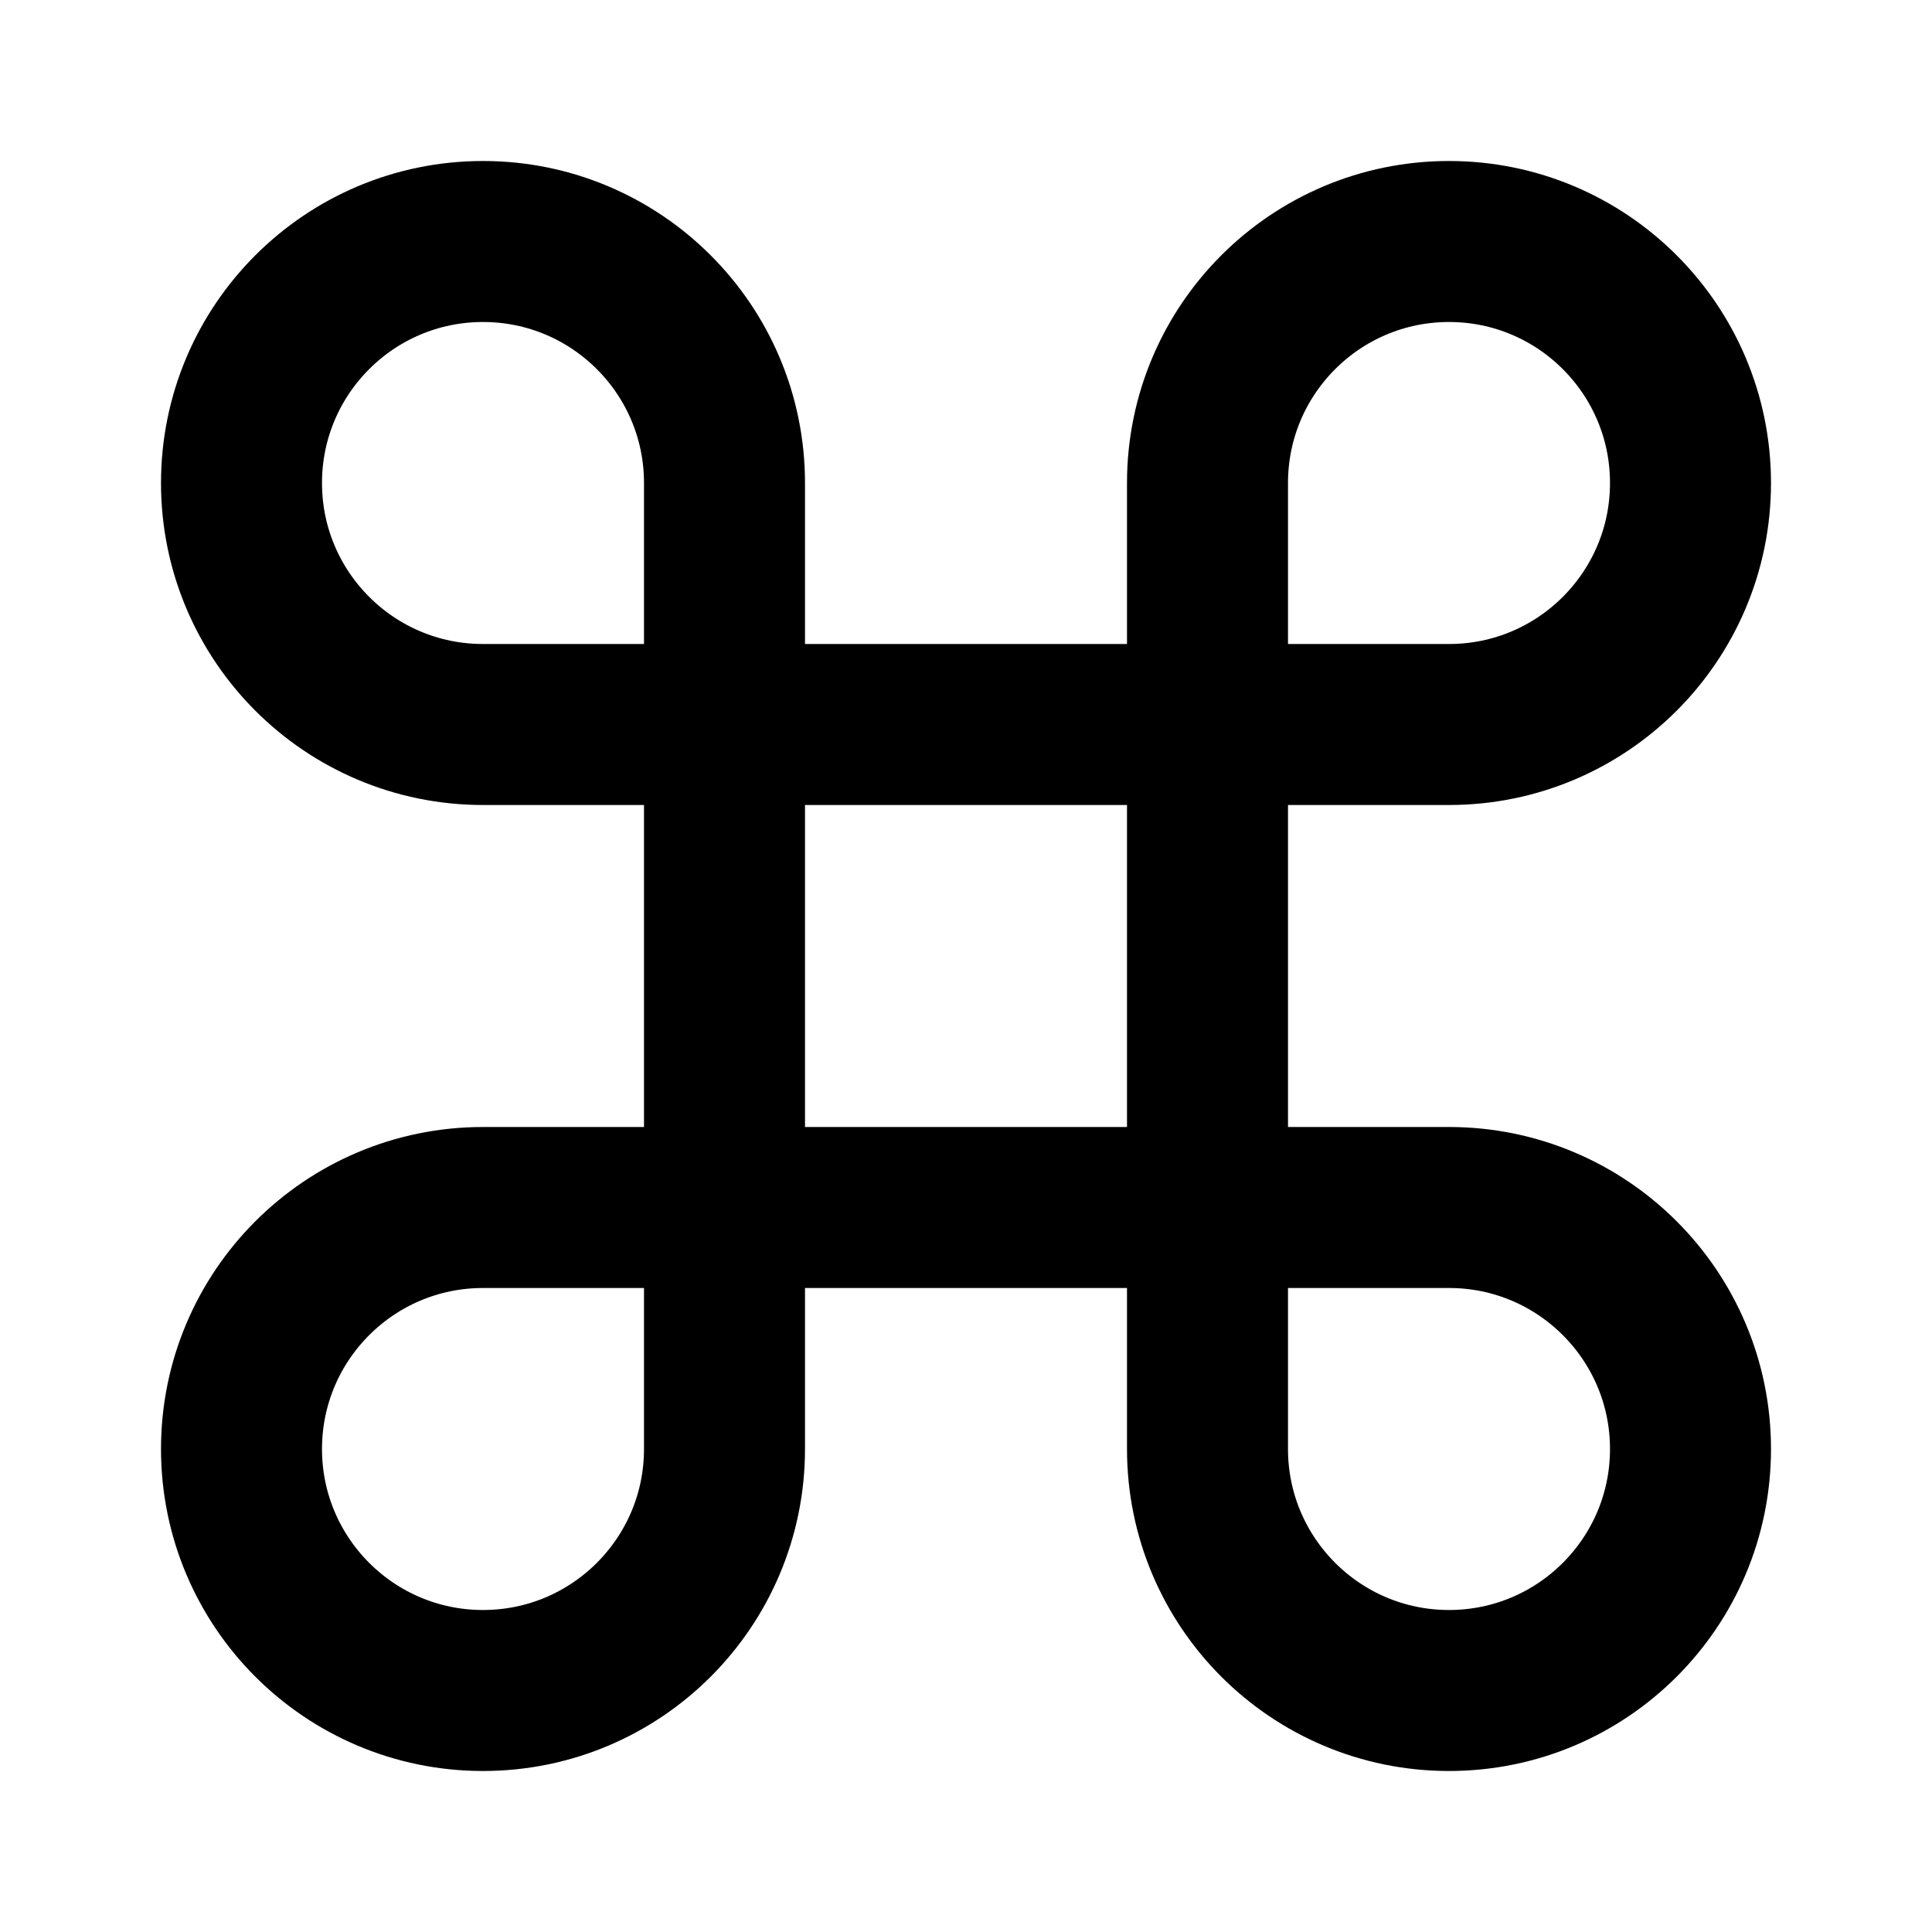
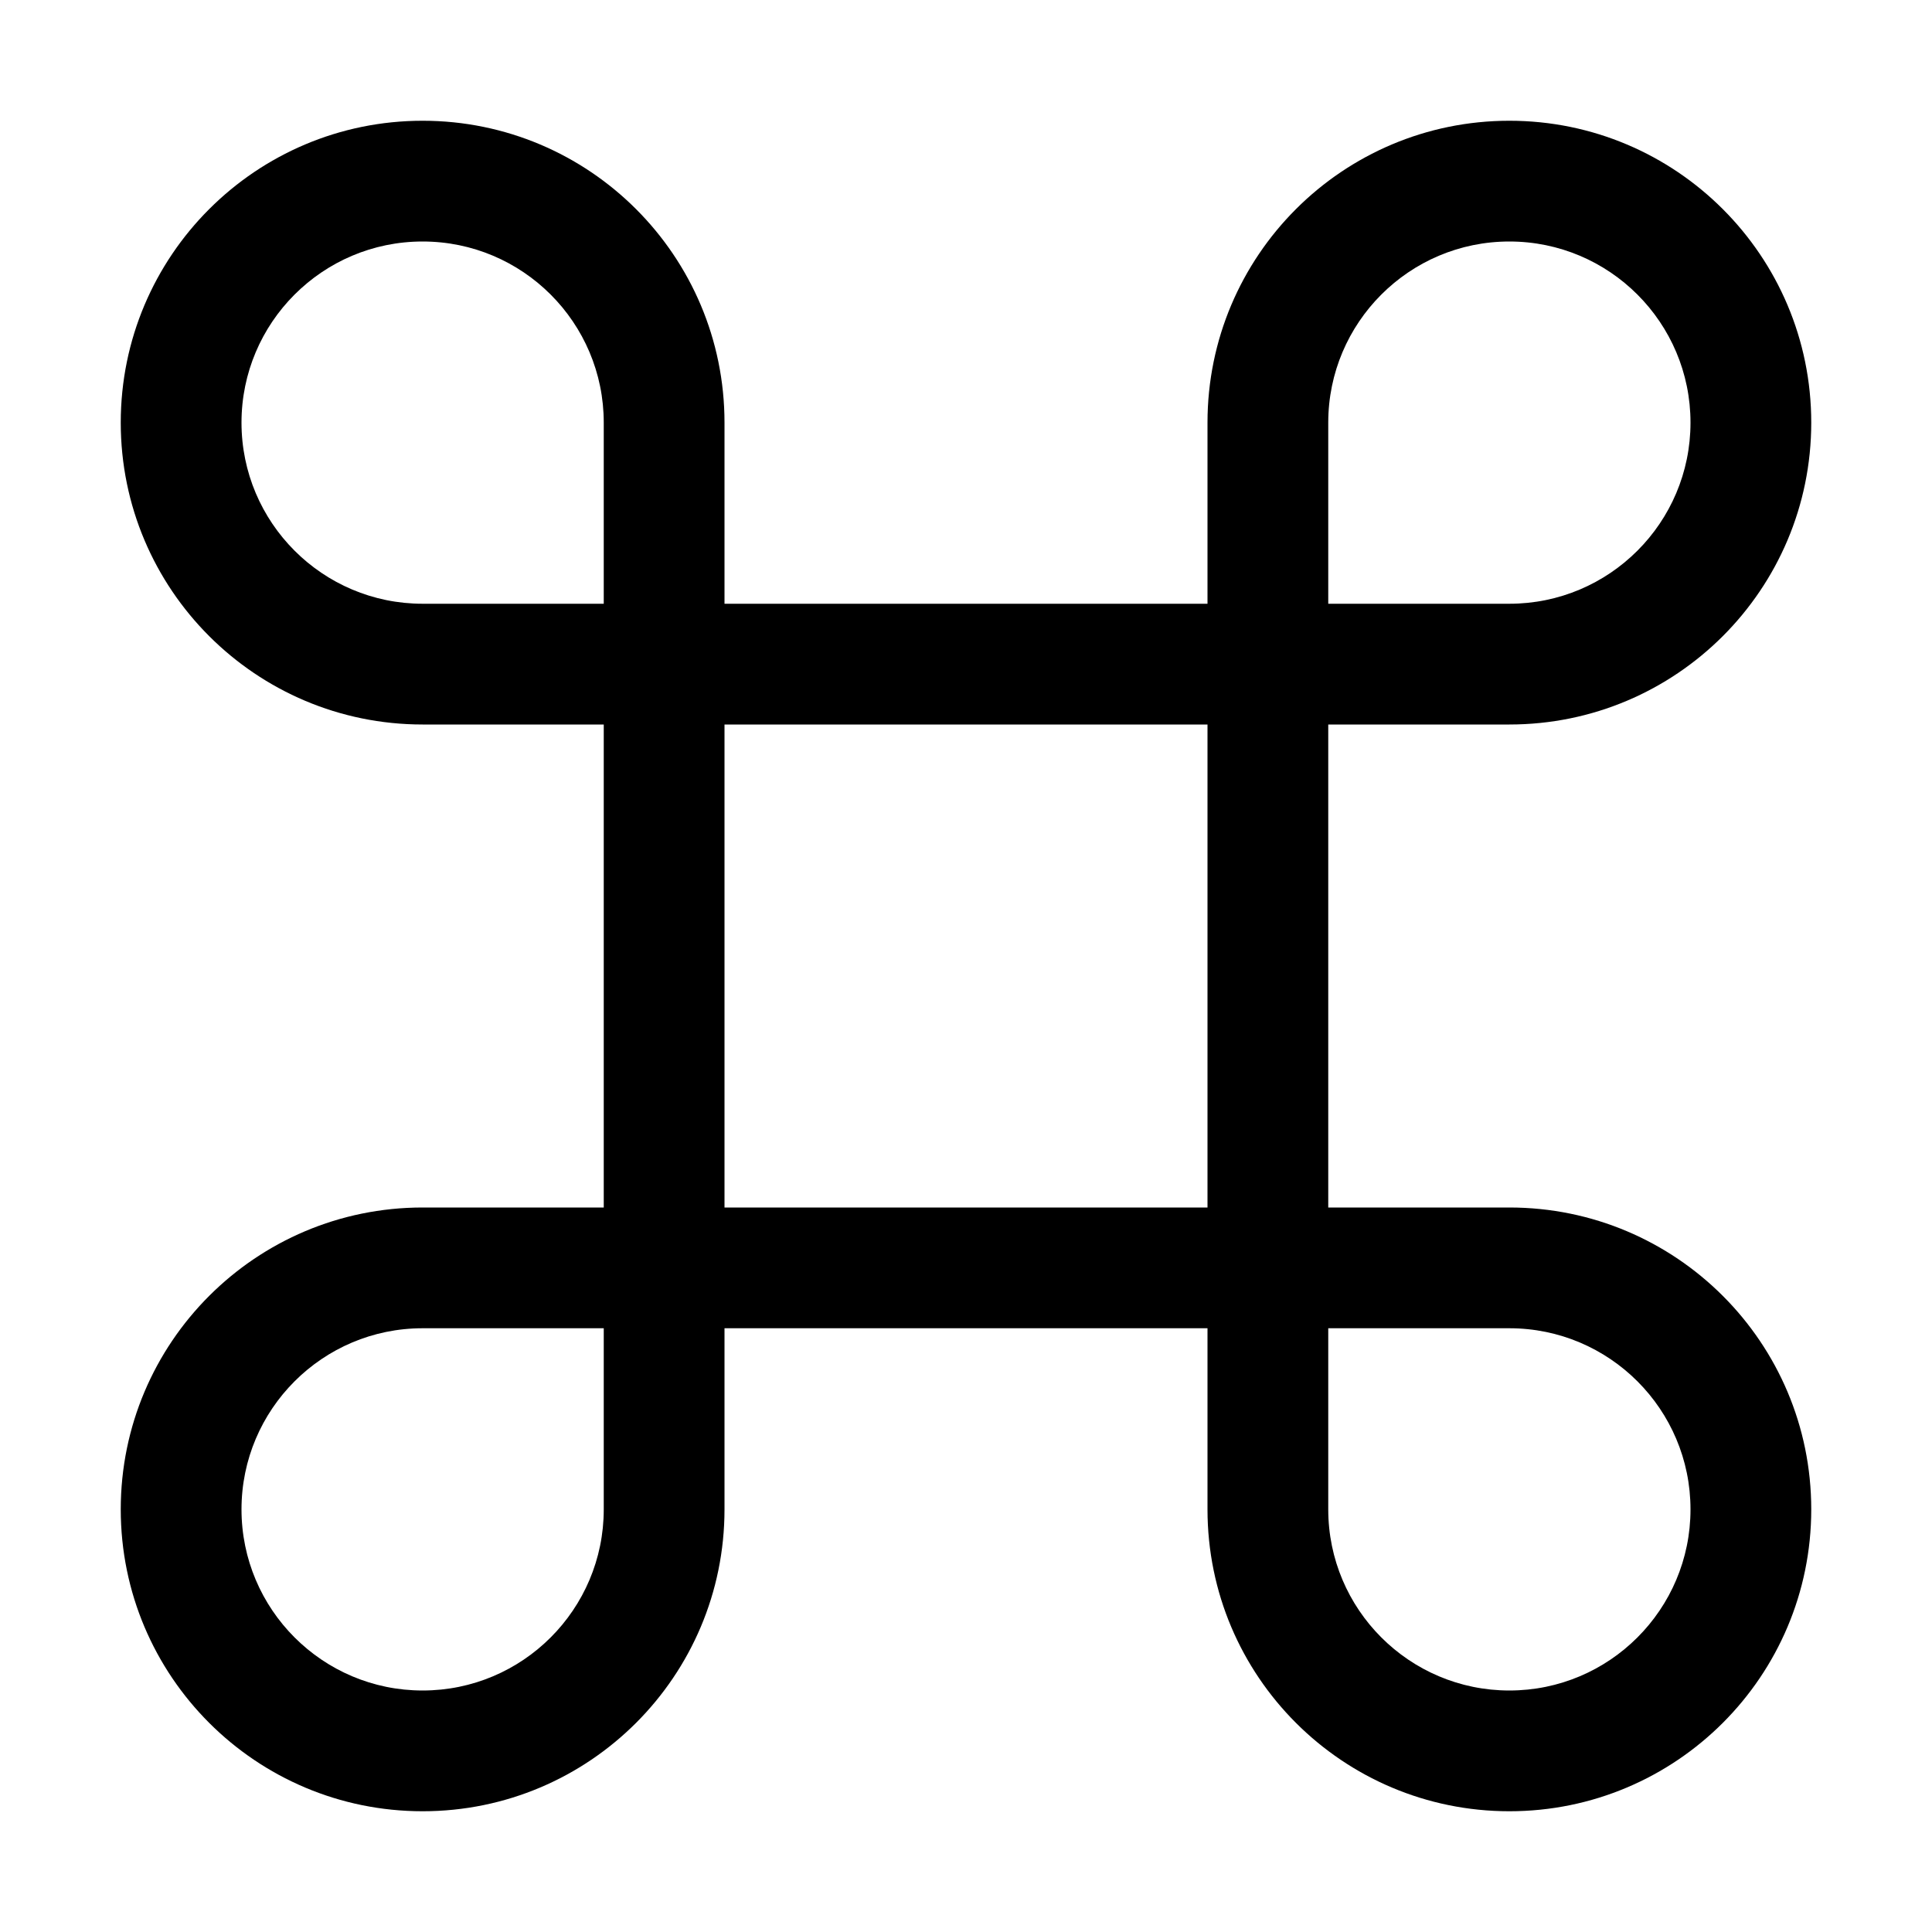
- <svg xmlns="http://www.w3.org/2000/svg" width="24" height="24" viewBox="0 0 24 24" fill="none" stroke="currentColor" stroke-width="2" stroke-linecap="round" stroke-linejoin="round" class="feather feather-command">
-   <path d="M18 3a3 3 0 0 0-3 3v12a3 3 0 0 0 3 3 3 3 0 0 0 3-3 3 3 0 0 0-3-3H6a3 3 0 0 0-3 3 3 3 0 0 0 3 3 3 3 0 0 0 3-3V6a3 3 0 0 0-3-3 3 3 0 0 0-3 3 3 3 0 0 0 3 3h12a3 3 0 0 0 3-3 3 3 0 0 0-3-3z" />
+ <svg xmlns="http://www.w3.org/2000/svg" width="16" height="16" viewBox="0 0 16 16" fill="none">
+   <path d="M3.5 2C4.328 2 5 2.672 5 3.5V5H3.5C2.672 5 2 4.328 2 3.5C2 2.672 2.672 2 3.5 2ZM6 5V3.5C6 2.119 4.881 1 3.5 1C2.119 1 1 2.119 1 3.5C1 4.881 2.119 6 3.5 6H5V10H3.5C2.119 10 1 11.119 1 12.5C1 13.881 2.119 15 3.5 15C4.881 15 6 13.881 6 12.5V11H10V12.5C10 13.881 11.119 15 12.5 15C13.881 15 15 13.881 15 12.5C15 11.119 13.881 10 12.5 10H11V6H12.5C13.881 6 15 4.881 15 3.5C15 2.119 13.881 1 12.5 1C11.119 1 10 2.119 10 3.5V5H6ZM10 6V10H6V6H10ZM11 5V3.5C11 2.672 11.672 2 12.5 2C13.328 2 14 2.672 14 3.5C14 4.328 13.328 5 12.5 5H11ZM11 11H12.5C13.328 11 14 11.672 14 12.5C14 13.328 13.328 14 12.5 14C11.672 14 11 13.328 11 12.5V11ZM5 11V12.5C5 13.328 4.328 14 3.5 14C2.672 14 2 13.328 2 12.5C2 11.672 2.672 11 3.5 11H5Z" fill="black" />
</svg>
